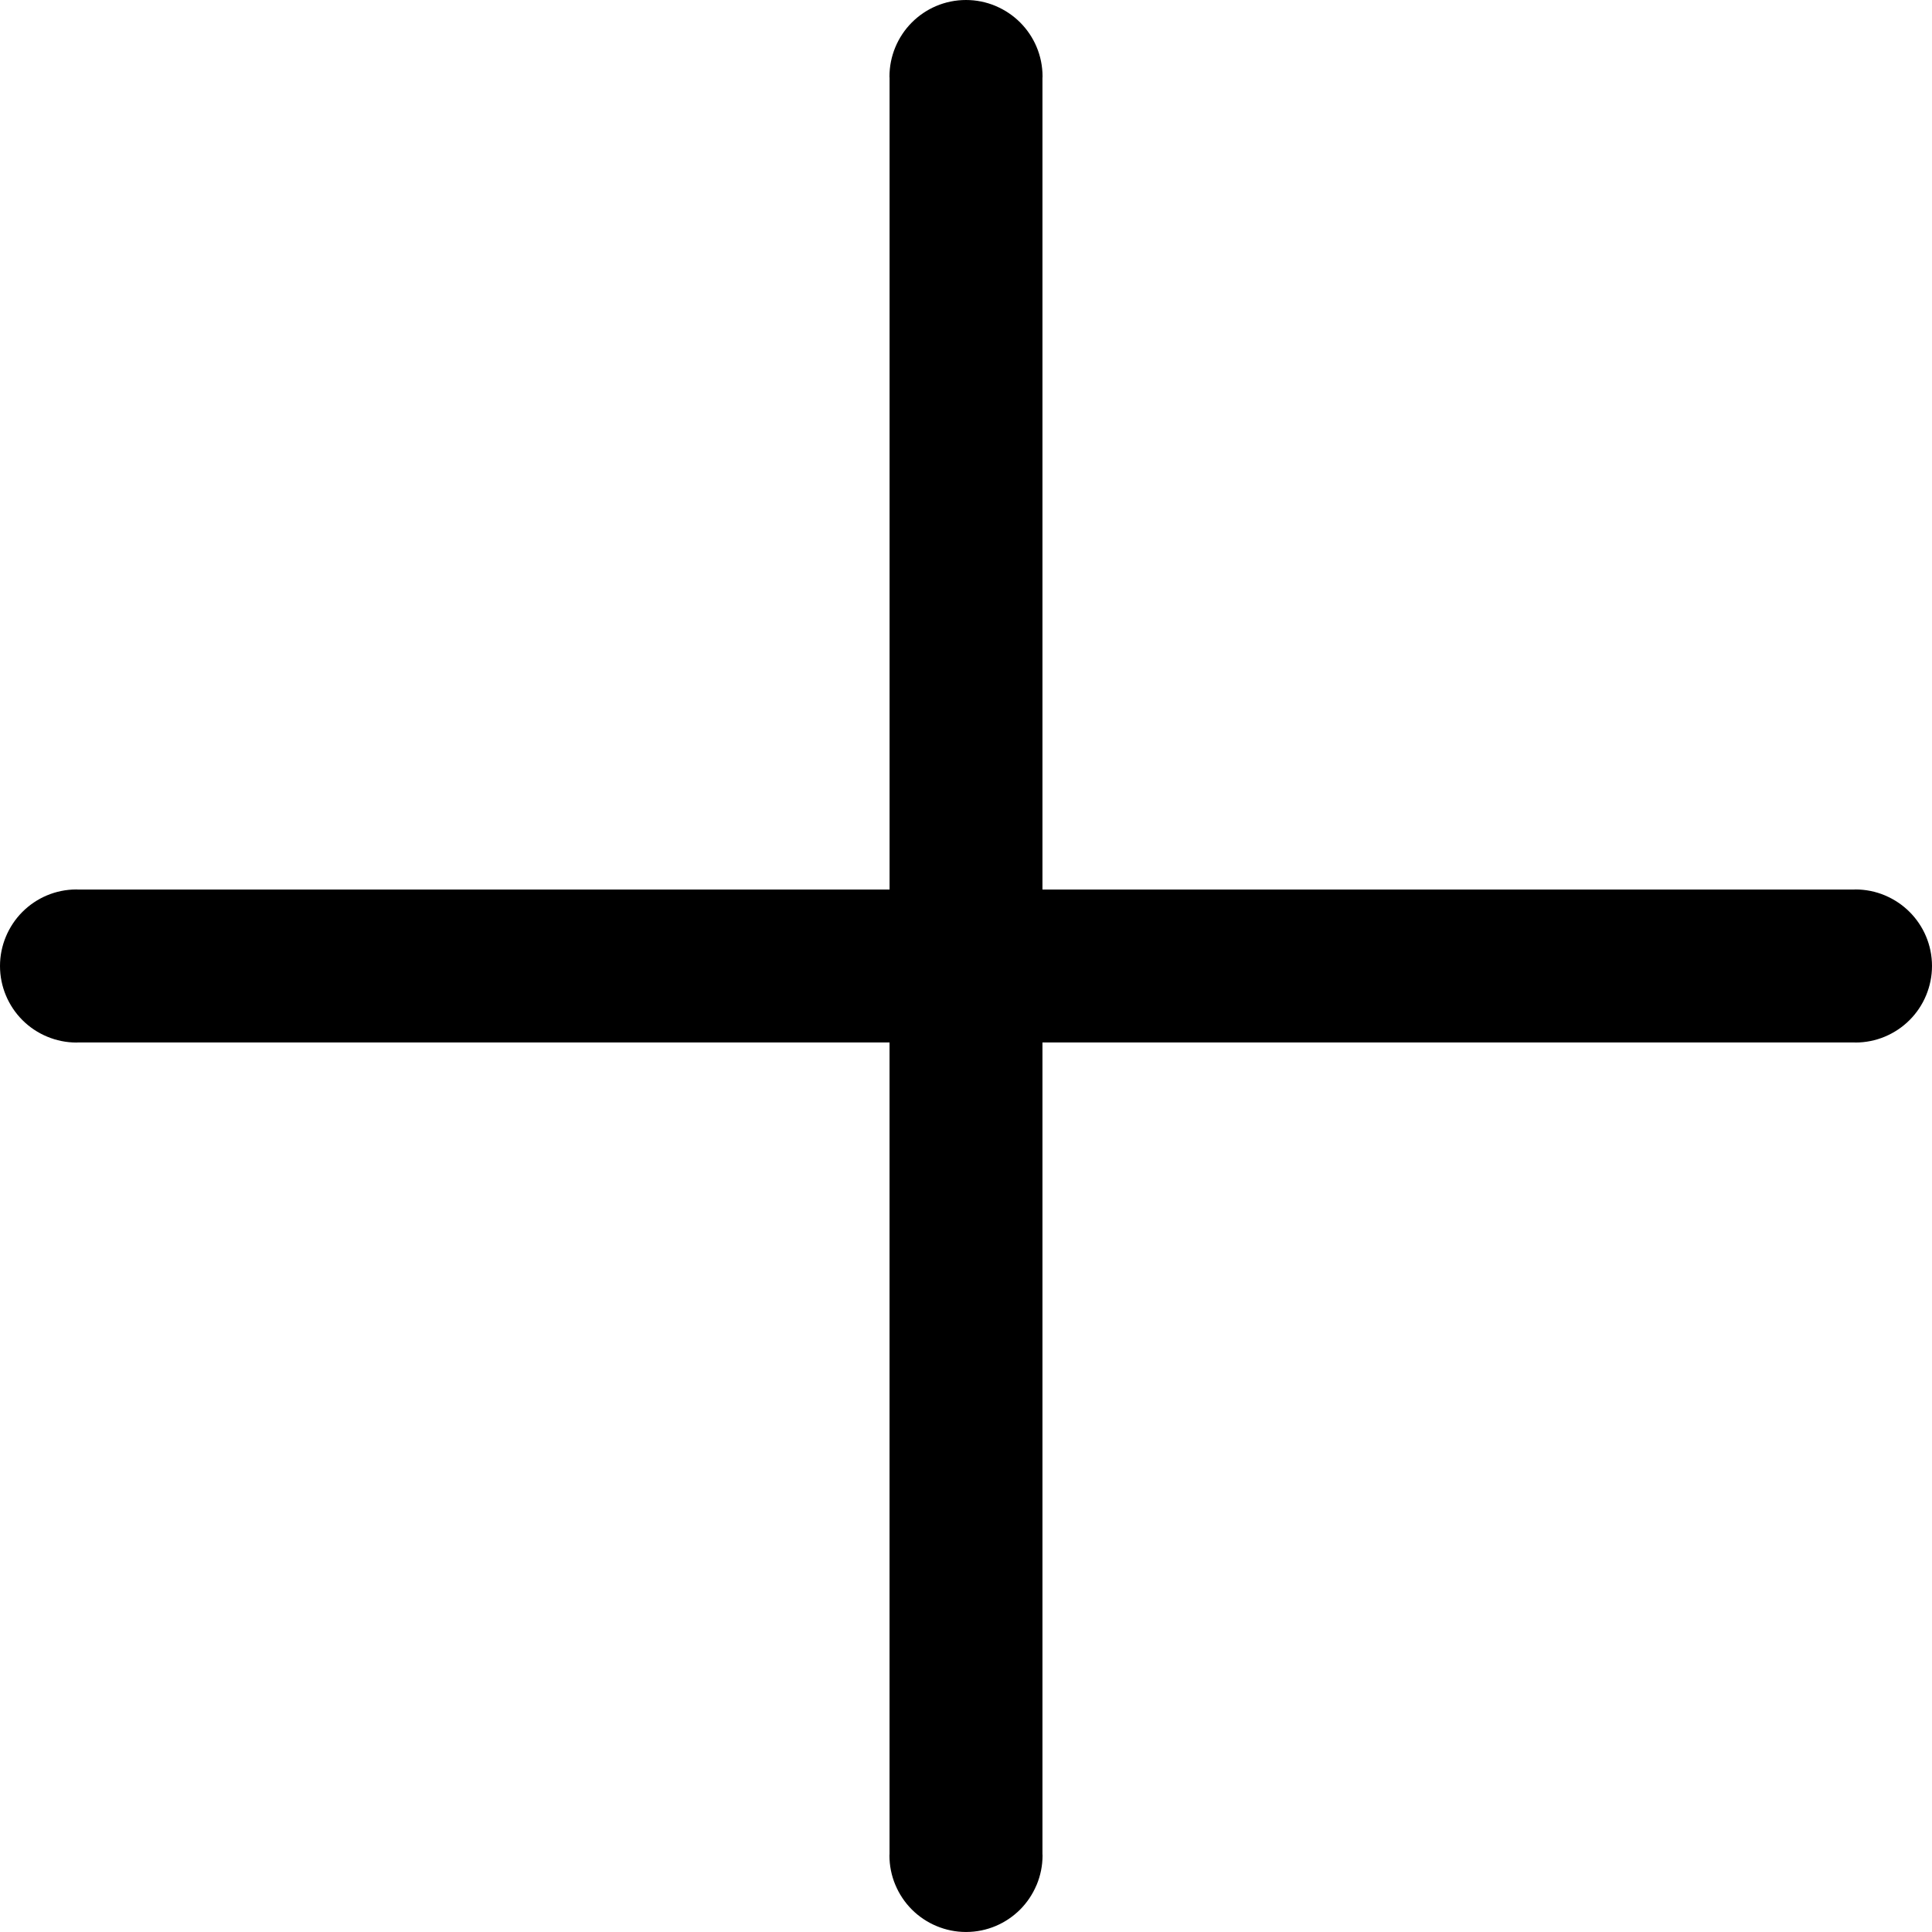
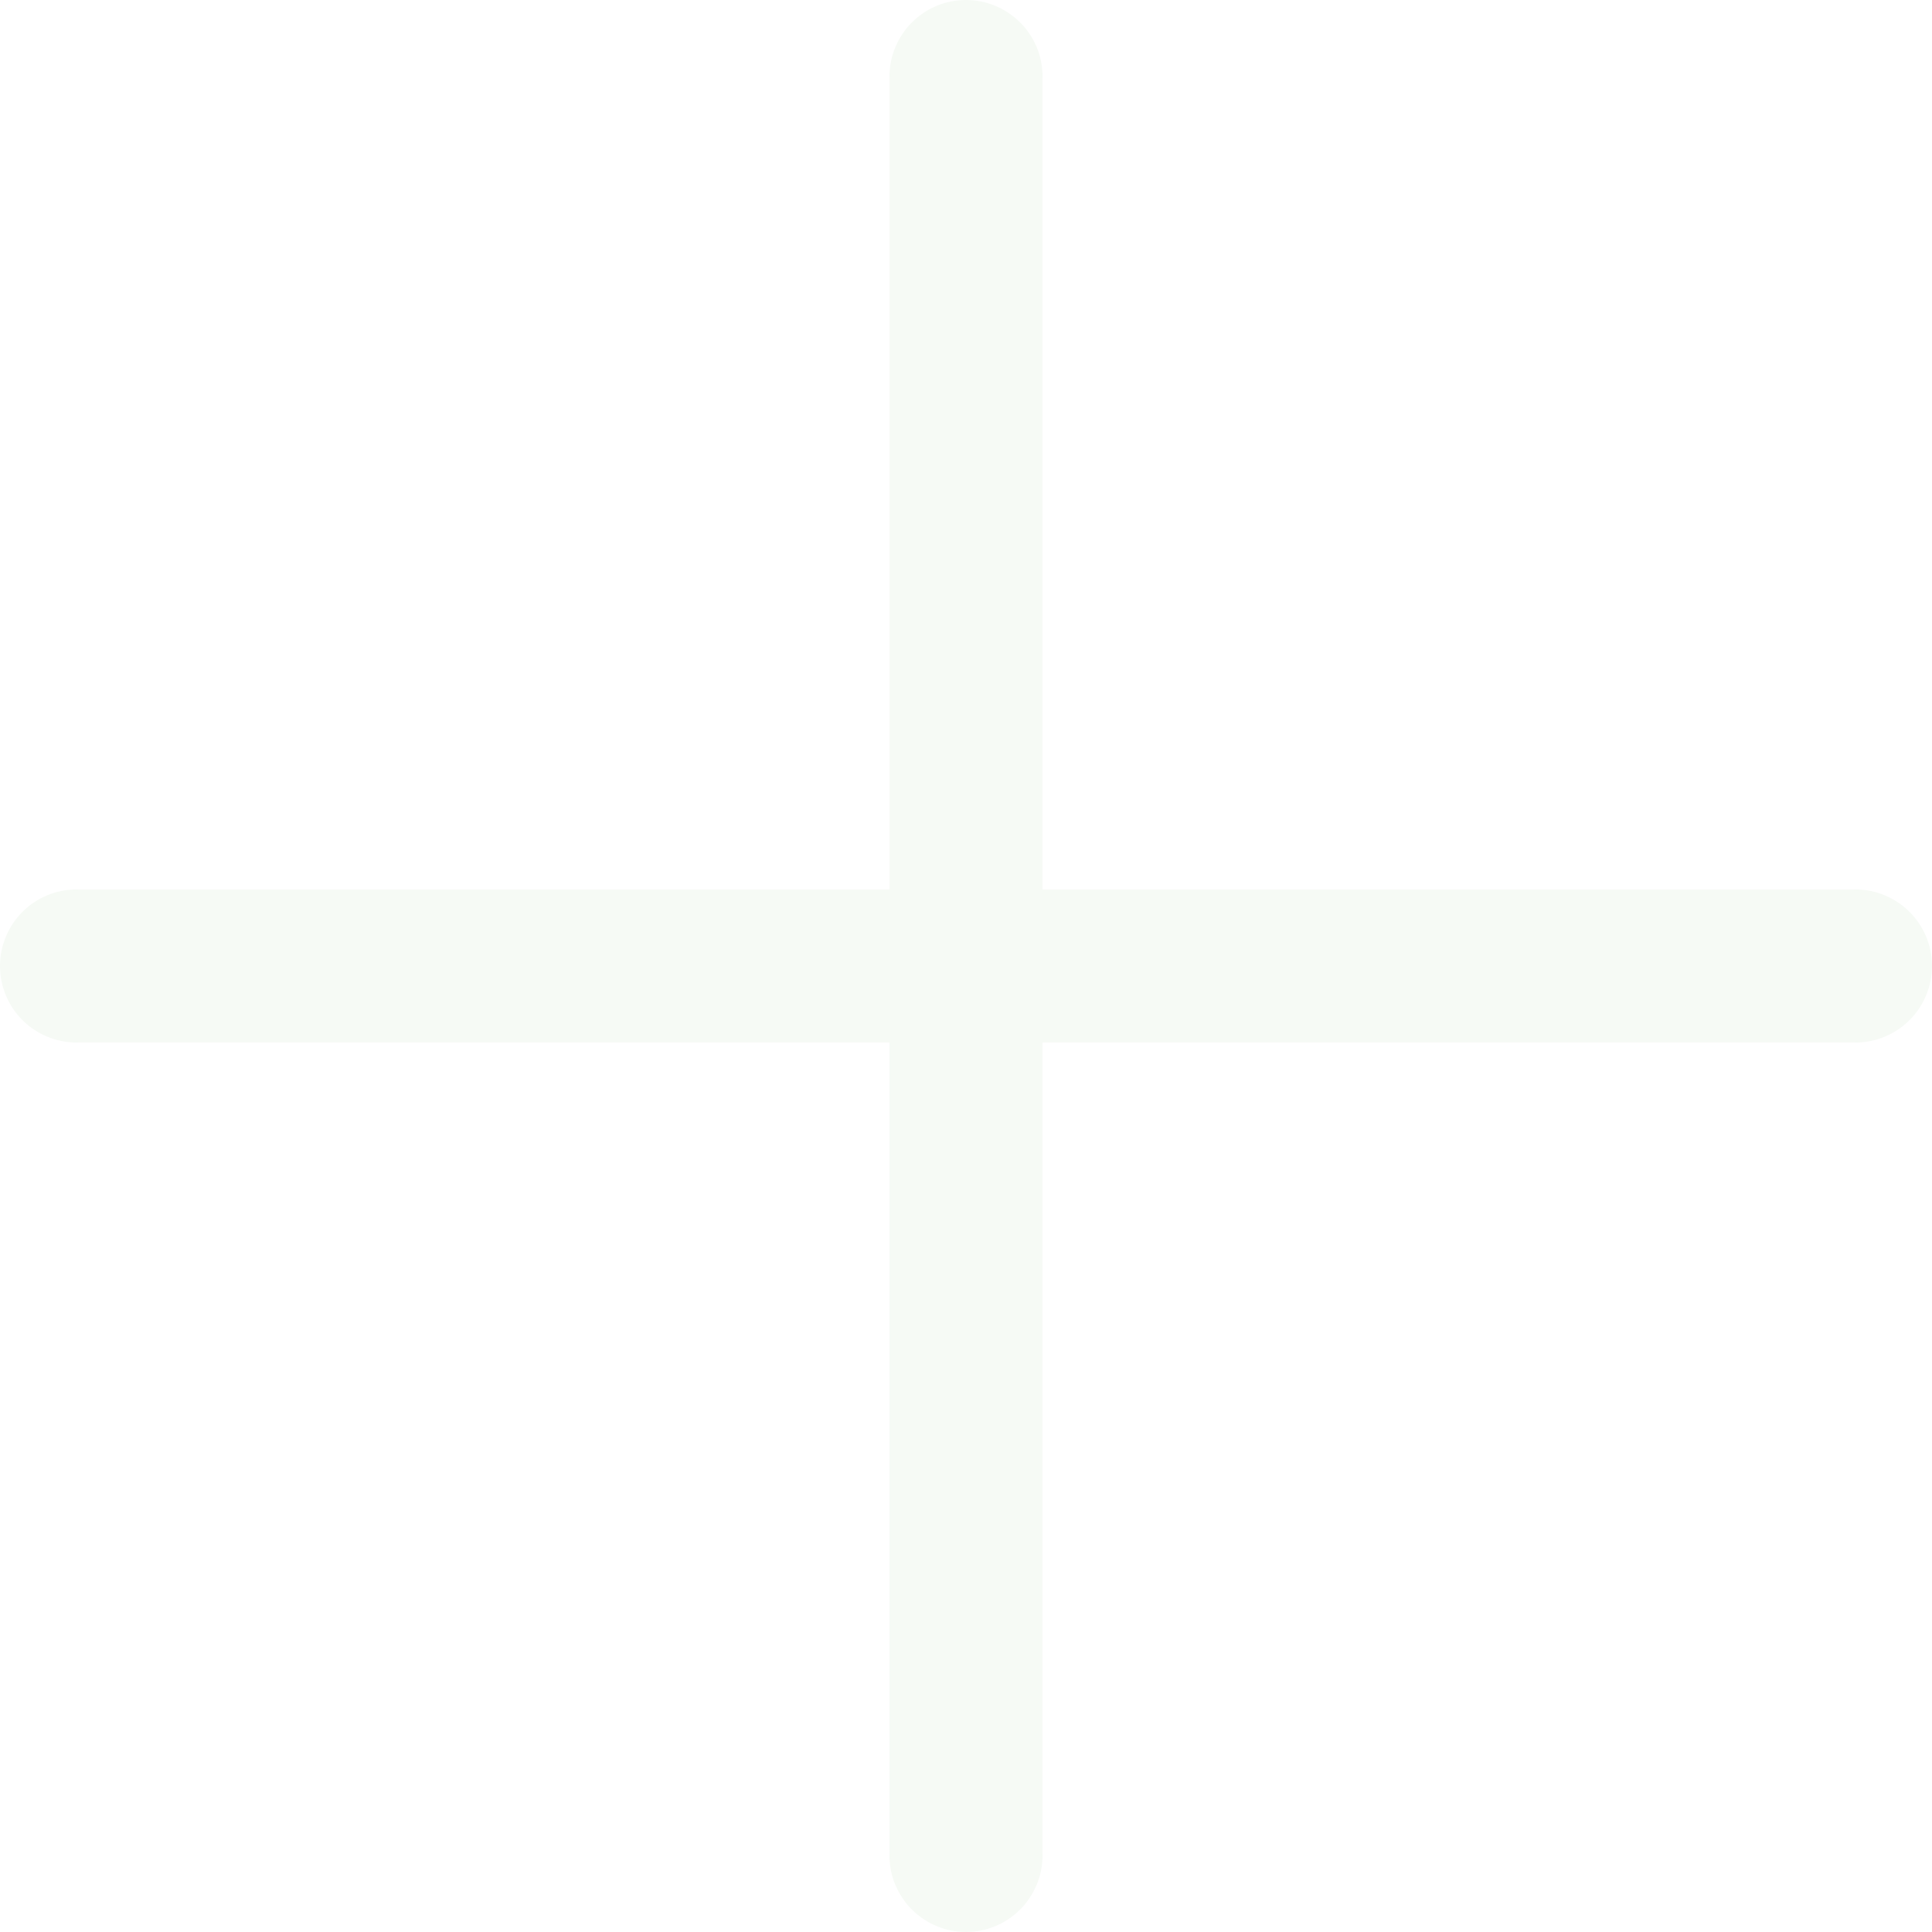
<svg xmlns="http://www.w3.org/2000/svg" version="1.1" id="Layer_1" x="0px" y="0px" width="122.881px" height="122.88px" viewBox="0 0 122.881 122.88" enable-background="new 0 0 122.881 122.88" xml:space="preserve">
  <g>
-     <path d="M56.573,4.868c0-0.655,0.132-1.283,0.37-1.859c0.249-0.6,0.61-1.137,1.056-1.583C58.879,0.545,60.097,0,61.44,0 c0.658,0,1.287,0.132,1.863,0.371c0.012,0.005,0.023,0.011,0.037,0.017c0.584,0.248,1.107,0.603,1.543,1.039 c0.881,0.88,1.426,2.098,1.426,3.442c0,0.03-0.002,0.06-0.006,0.089v51.62l51.619,0c0.029-0.003,0.061-0.006,0.09-0.006 c0.656,0,1.285,0.132,1.861,0.371c0.014,0.005,0.025,0.011,0.037,0.017c0.584,0.248,1.107,0.603,1.543,1.039 c0.881,0.88,1.428,2.098,1.428,3.441c0,0.654-0.133,1.283-0.371,1.859c-0.248,0.6-0.609,1.137-1.057,1.583 c-0.445,0.445-0.98,0.806-1.58,1.055v0.001c-0.576,0.238-1.205,0.37-1.861,0.37c-0.029,0-0.061-0.002-0.09-0.006l-51.619,0.001 v51.619c0.004,0.029,0.006,0.06,0.006,0.09c0,0.656-0.133,1.286-0.371,1.861c-0.006,0.014-0.012,0.025-0.018,0.037 c-0.248,0.584-0.602,1.107-1.037,1.543c-0.883,0.882-2.1,1.427-3.443,1.427c-0.654,0-1.283-0.132-1.859-0.371 c-0.6-0.248-1.137-0.609-1.583-1.056c-0.445-0.444-0.806-0.98-1.055-1.58h-0.001c-0.239-0.575-0.371-1.205-0.371-1.861 c0-0.03,0.002-0.061,0.006-0.09V66.303H4.958c-0.029,0.004-0.059,0.006-0.09,0.006c-0.654,0-1.283-0.132-1.859-0.371 c-0.6-0.248-1.137-0.609-1.583-1.056c-0.445-0.445-0.806-0.98-1.055-1.58H0.371C0.132,62.726,0,62.097,0,61.44 c0-0.655,0.132-1.283,0.371-1.859c0.249-0.6,0.61-1.137,1.056-1.583c0.881-0.881,2.098-1.426,3.442-1.426 c0.031,0,0.061,0.002,0.09,0.006l51.62,0l0-51.62C56.575,4.928,56.573,4.898,56.573,4.868L56.573,4.868z" />
+     <path fill="#F6FAF5" d="M56.573,4.868c0-0.655,0.132-1.283,0.37-1.859c0.249-0.6,0.61-1.137,1.056-1.583C58.879,0.545,60.097,0,61.44,0 c0.658,0,1.287,0.132,1.863,0.371c0.012,0.005,0.023,0.011,0.037,0.017c0.584,0.248,1.107,0.603,1.543,1.039 c0.881,0.88,1.426,2.098,1.426,3.442c0,0.03-0.002,0.06-0.006,0.089v51.62l51.619,0c0.029-0.003,0.061-0.006,0.09-0.006 c0.656,0,1.285,0.132,1.861,0.371c0.014,0.005,0.025,0.011,0.037,0.017c0.584,0.248,1.107,0.603,1.543,1.039 c0.881,0.88,1.428,2.098,1.428,3.441c0,0.654-0.133,1.283-0.371,1.859c-0.248,0.6-0.609,1.137-1.057,1.583 c-0.445,0.445-0.98,0.806-1.58,1.055v0.001c-0.576,0.238-1.205,0.37-1.861,0.37c-0.029,0-0.061-0.002-0.09-0.006l-51.619,0.001 v51.619c0.004,0.029,0.006,0.06,0.006,0.09c0,0.656-0.133,1.286-0.371,1.861c-0.006,0.014-0.012,0.025-0.018,0.037 c-0.248,0.584-0.602,1.107-1.037,1.543c-0.883,0.882-2.1,1.427-3.443,1.427c-0.654,0-1.283-0.132-1.859-0.371 c-0.6-0.248-1.137-0.609-1.583-1.056c-0.445-0.444-0.806-0.98-1.055-1.58h-0.001c-0.239-0.575-0.371-1.205-0.371-1.861 c0-0.03,0.002-0.061,0.006-0.09V66.303H4.958c-0.029,0.004-0.059,0.006-0.09,0.006c-0.654,0-1.283-0.132-1.859-0.371 c-0.6-0.248-1.137-0.609-1.583-1.056c-0.445-0.445-0.806-0.98-1.055-1.58H0.371C0.132,62.726,0,62.097,0,61.44 c0-0.655,0.132-1.283,0.371-1.859c0.249-0.6,0.61-1.137,1.056-1.583c0.881-0.881,2.098-1.426,3.442-1.426 c0.031,0,0.061,0.002,0.09,0.006l51.62,0l0-51.62C56.575,4.928,56.573,4.898,56.573,4.868L56.573,4.868z" />
  </g>
</svg>
